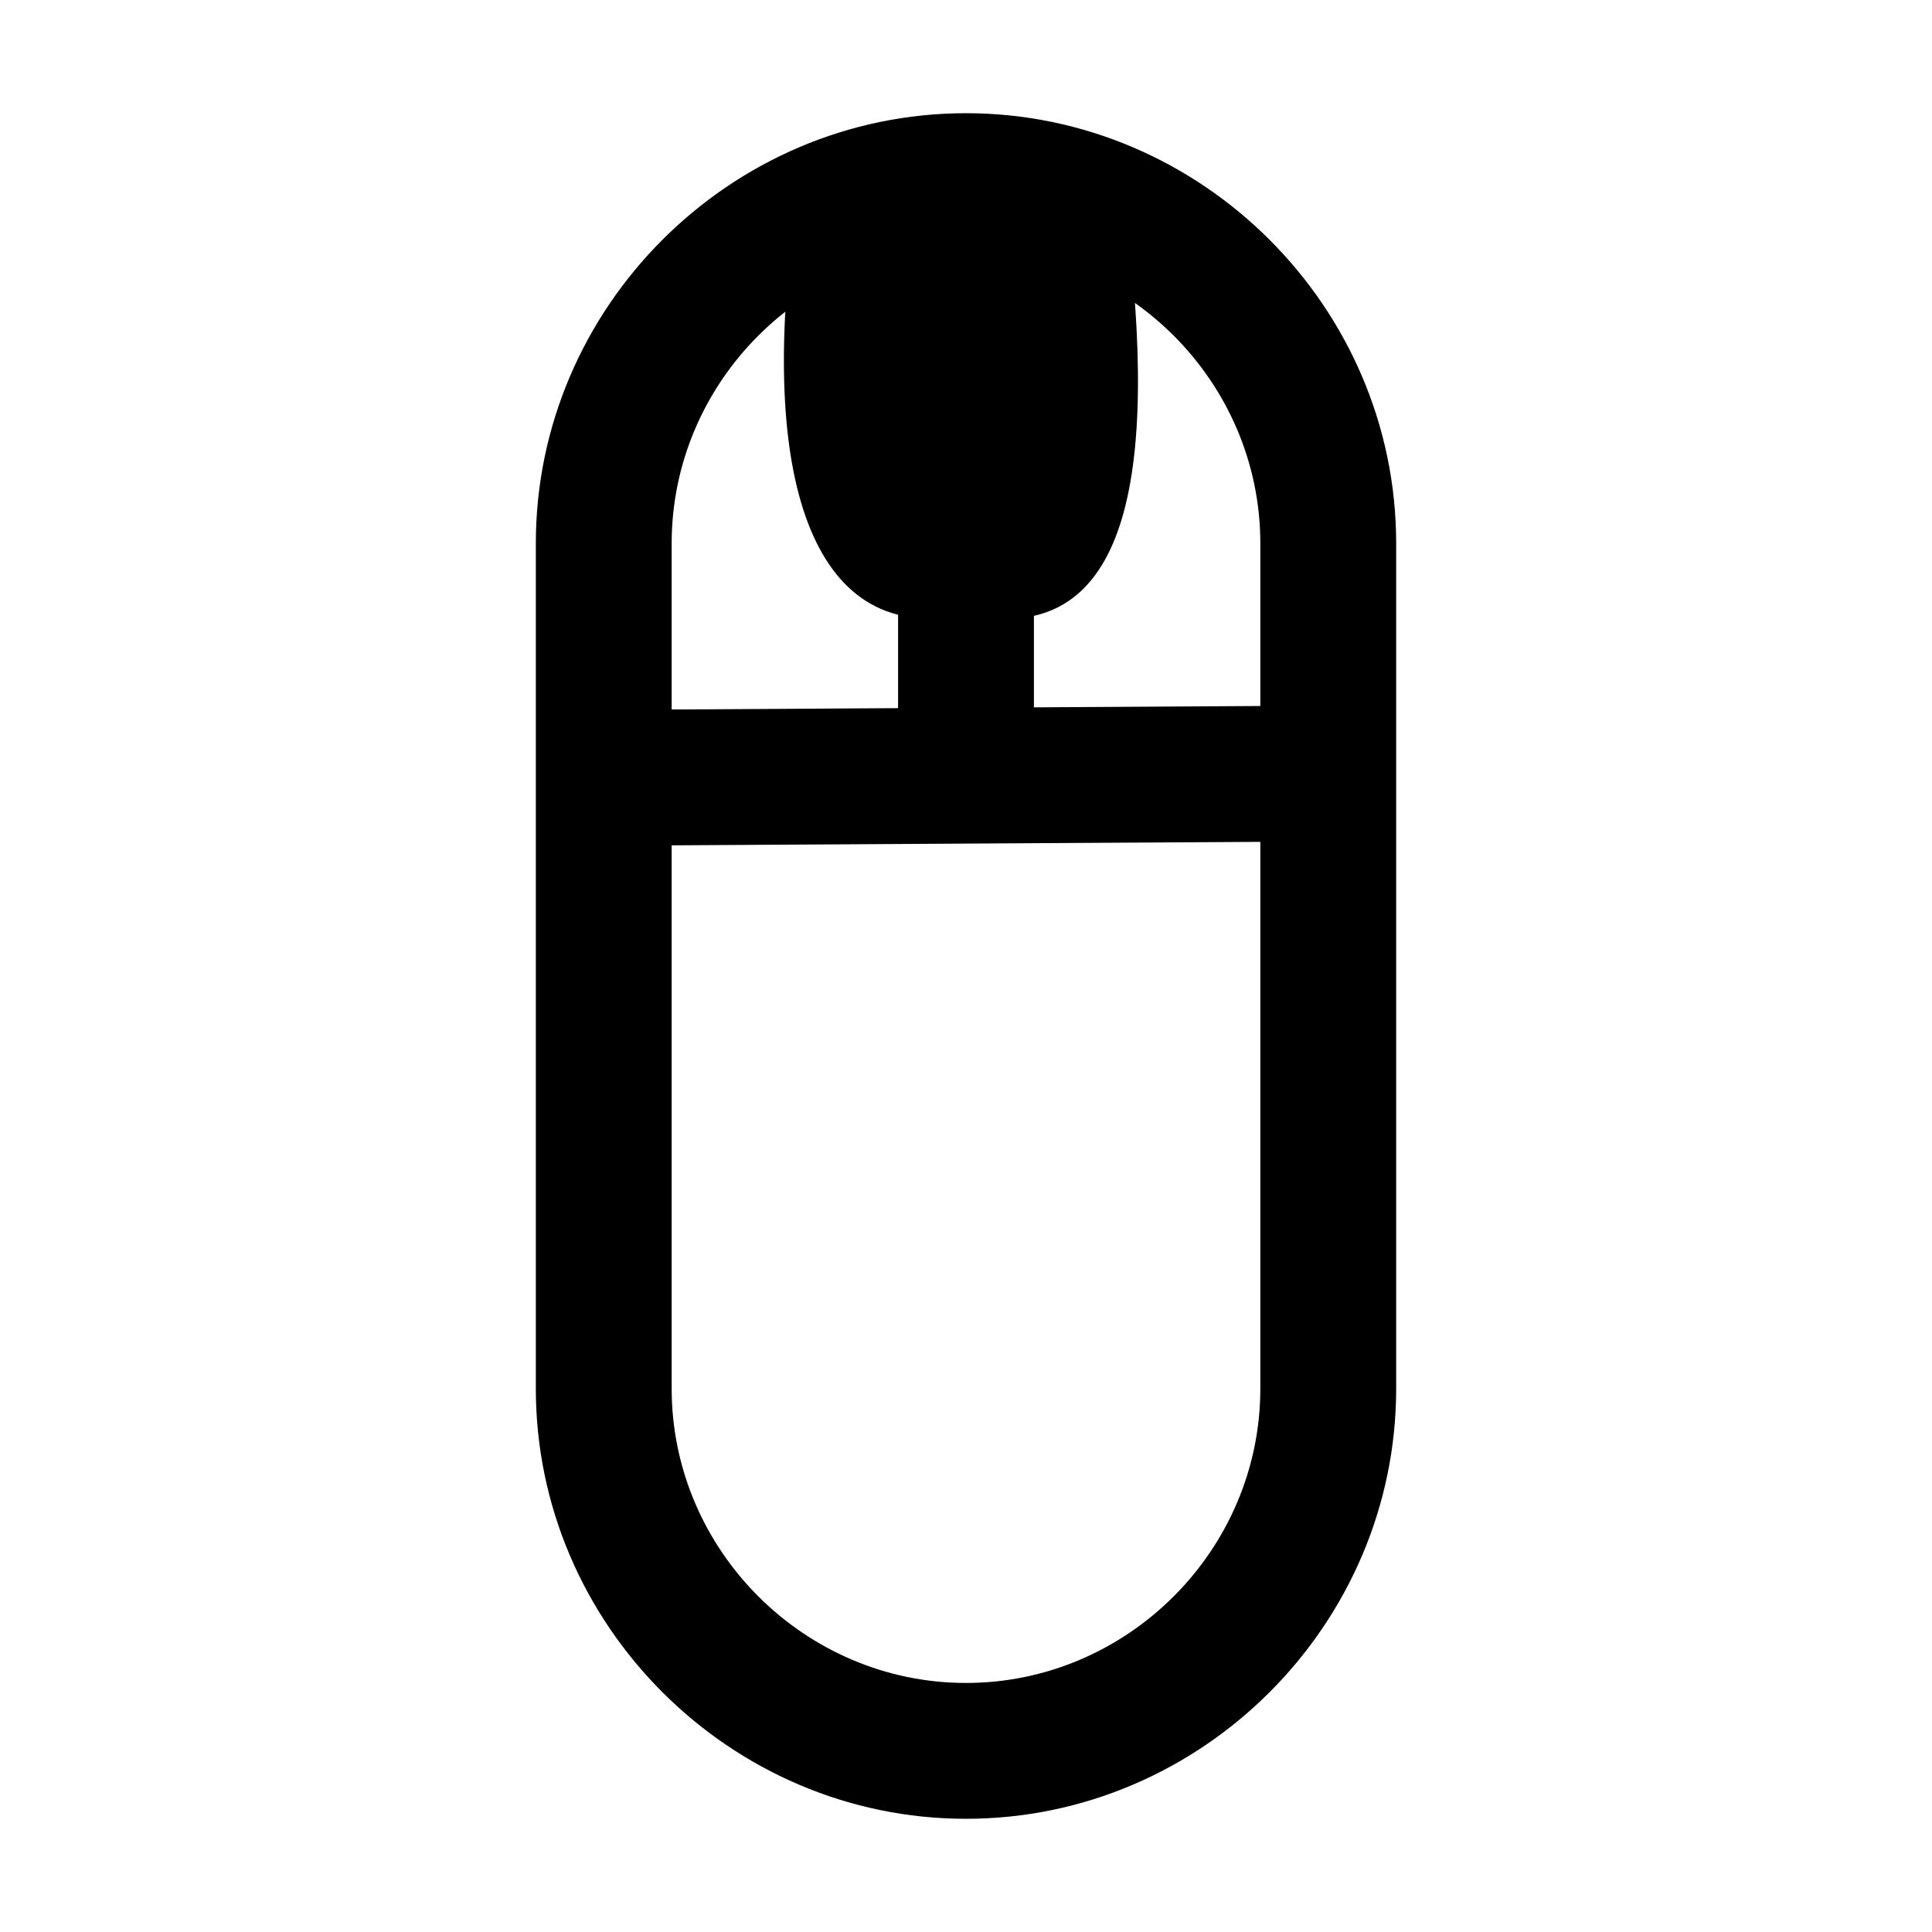
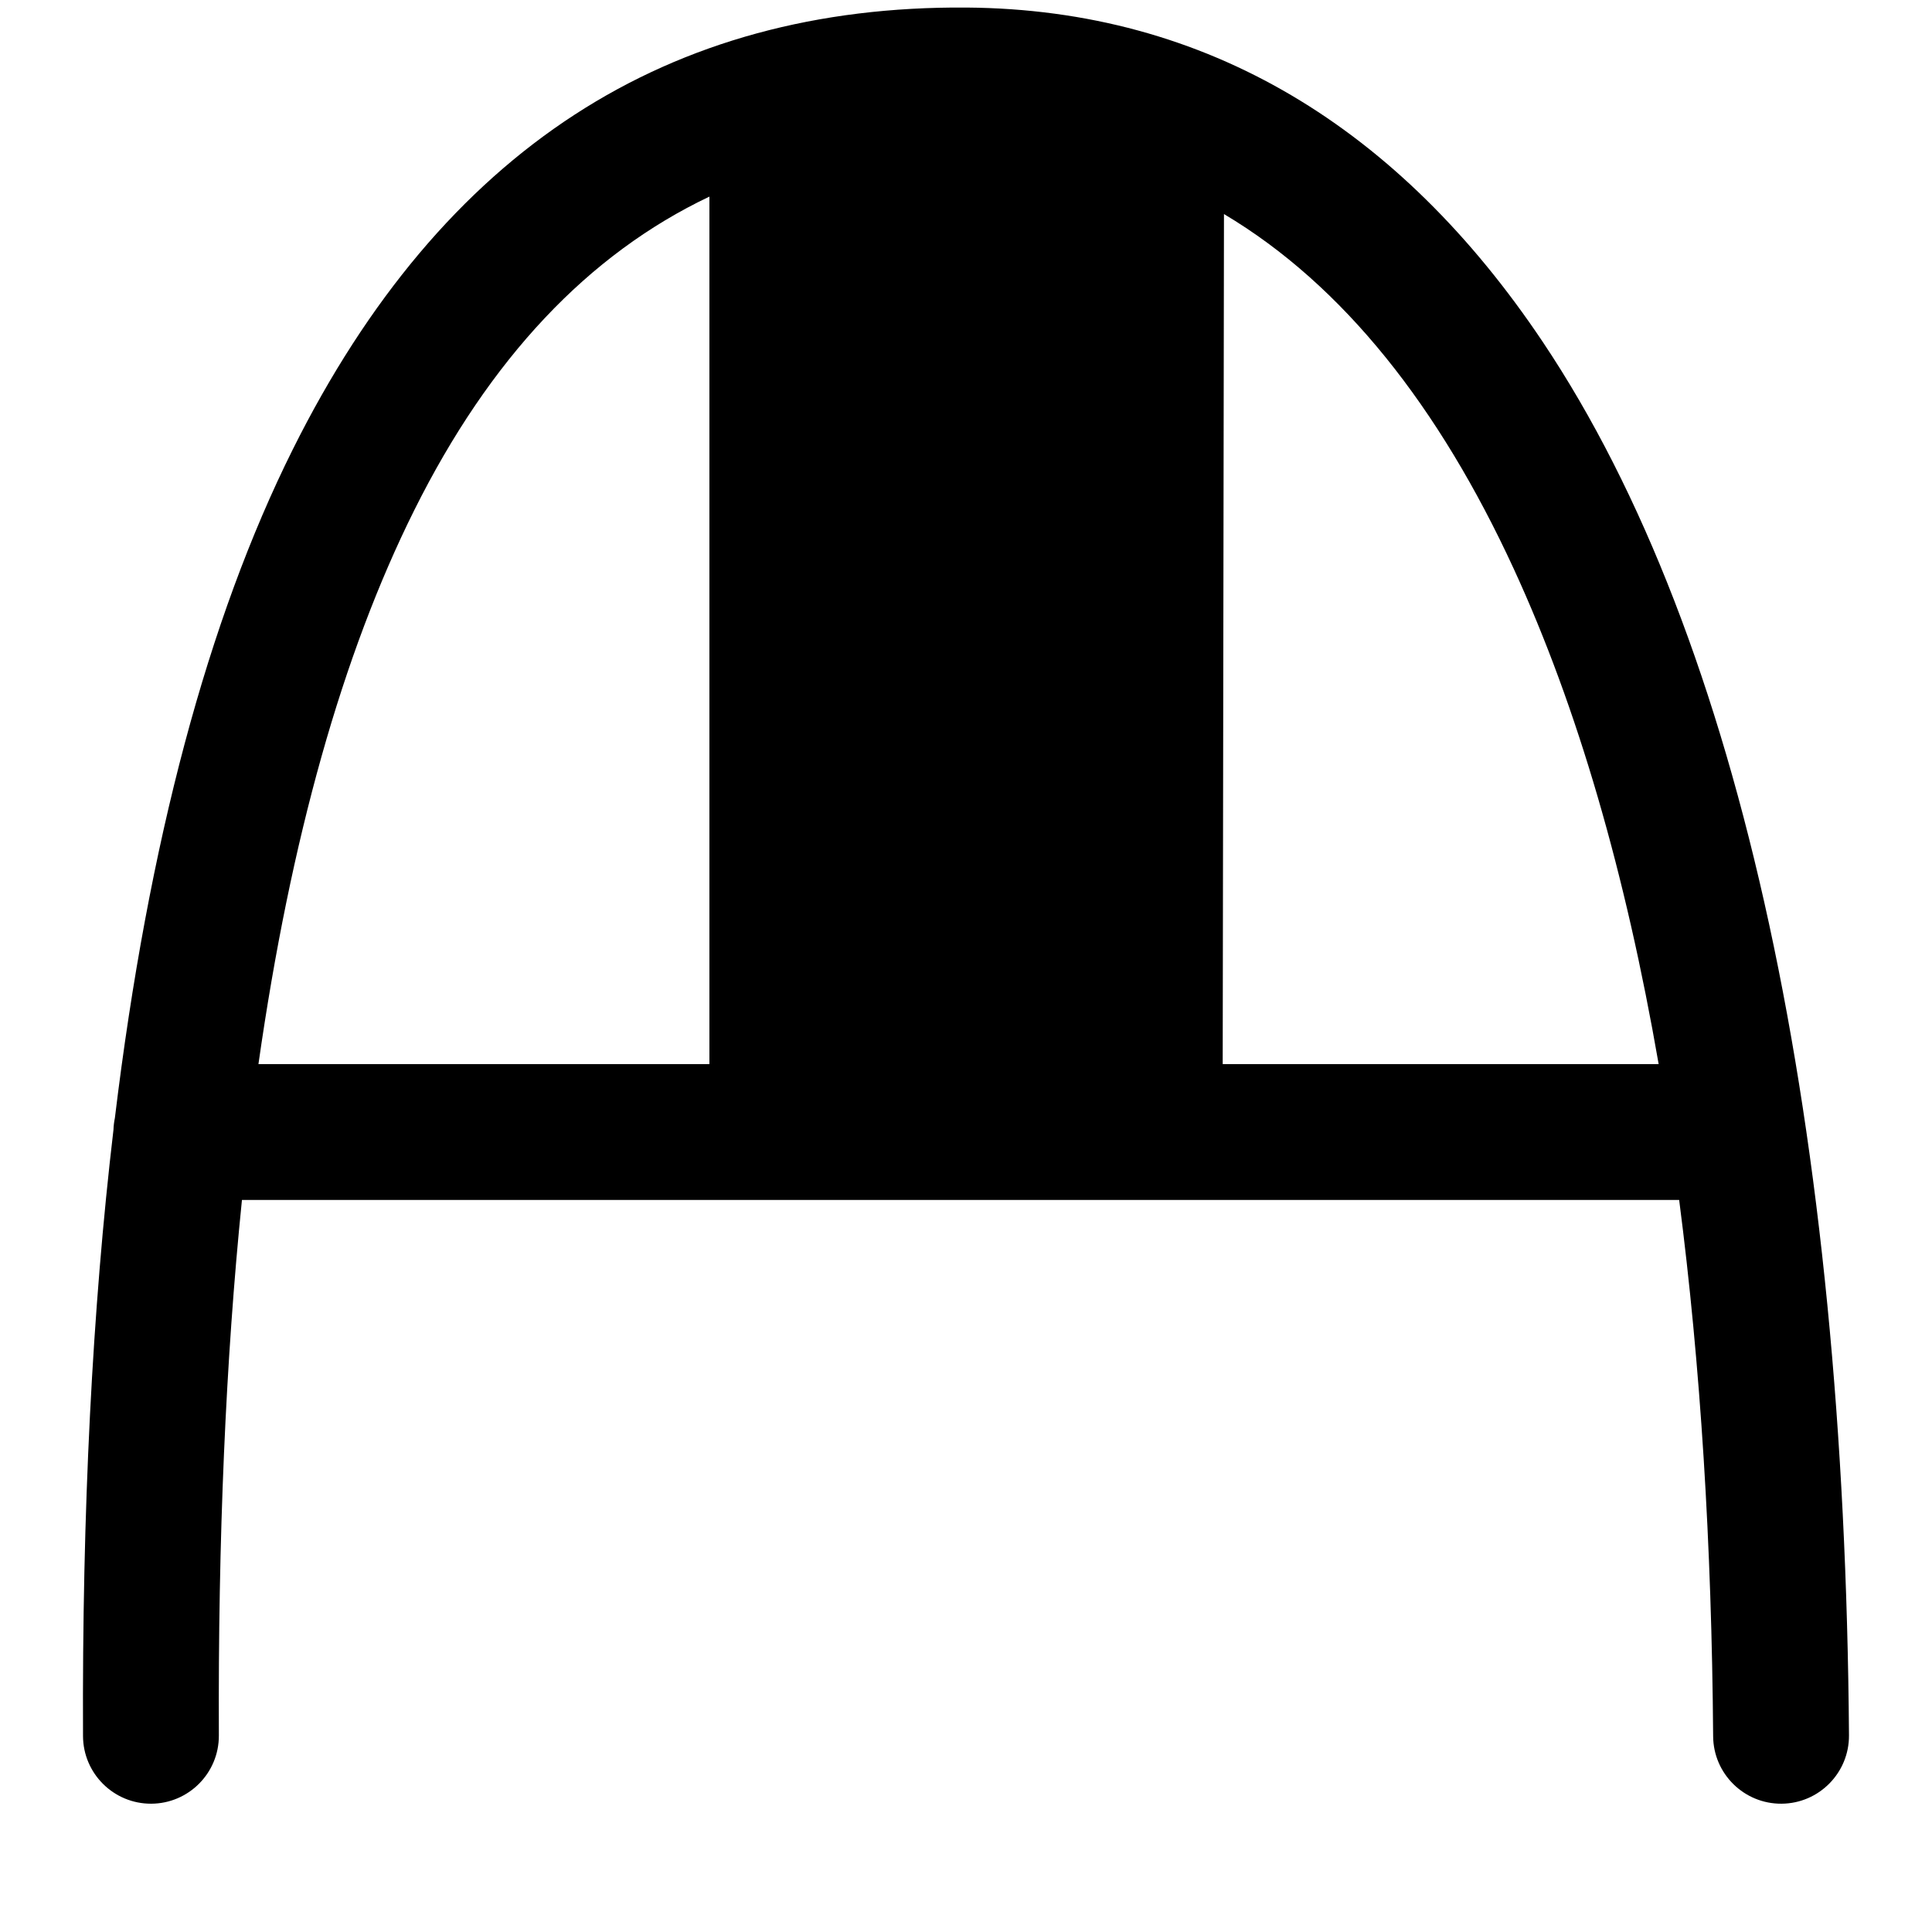
<svg xmlns="http://www.w3.org/2000/svg" width="100%" height="100%" viewBox="0 0 512 512" version="1.1" xml:space="preserve" style="fill-rule:evenodd;clip-rule:evenodd;stroke-linejoin:round;stroke-miterlimit:2;">
-   <g transform="matrix(6.12323e-17,1,-1,6.12323e-17,512,0)">
-     <path d="M144,370C81.461,370 30,318.539 30,256C30,193.461 81.461,142 144,142L368,142C430.539,142 482,193.461 482,256C482,318.539 430.539,370 368,370L144,370ZM144,178C101.21,178 66,213.21 66,256C66,298.79 101.21,334 144,334L368,334C410.79,334 446,298.79 446,256C446,213.21 410.79,178 368,178L144,178Z" />
+   <g>
+     <path d="M30.44,296.311C39.338,222.945 55.181,164.05 77.568,119.142C117.336,39.367 177.332,1.412 256.135,2.001C320.024,2.478 370.966,34.015 408.872,90.644C461.755,169.647 488.835,299.906 490,459.869C490.072,469.803 482.065,477.927 472.131,478C462.197,478.072 454.073,470.065 454,460.131C453.631,409.372 450.664,361.732 444.995,318L64.119,318C59.803,360.444 57.771,407.725 58,459.921C58.043,469.856 50.013,477.956 40.079,478C30.144,478.043 22.044,470.013 22,460.079C21.739,400.423 24.464,346.907 30.071,299.396C30.106,298.342 30.231,297.311 30.44,296.311ZM188,52.103C155.894,67.352 129.832,94.992 109.786,135.203C90.759,173.373 77.019,222.21 68.49,282L188,282L188,52.103ZM324.365,56.728L324.027,282L439.562,282C430.83,231.69 418.083,187.456 401.134,150.689C381.412,107.905 356.024,75.557 324.365,56.728Z" />
  </g>
-   <path d="M161.576,224.12L350.994,223C360.928,222.941 368.946,214.828 368.887,204.894C368.828,194.959 360.715,186.942 350.781,187L161.363,188.12C151.429,188.179 143.411,196.292 143.47,206.226C143.528,216.161 151.642,224.178 161.576,224.12Z" />
-   <path d="M238,51.224L238,202.699C238,212.633 246.066,220.699 256,220.699C265.934,220.699 274,212.633 274,202.699L274,51.224C274,41.289 265.934,33.224 256,33.224C246.066,33.224 238,41.289 238,51.224Z" />
-   <path d="M256,49.245L210.31,59.573C201.206,128.825 216.278,171.488 256,162.783C295.803,171.419 307.447,133.755 298.968,61.389L256,49.245Z" />
</svg>
